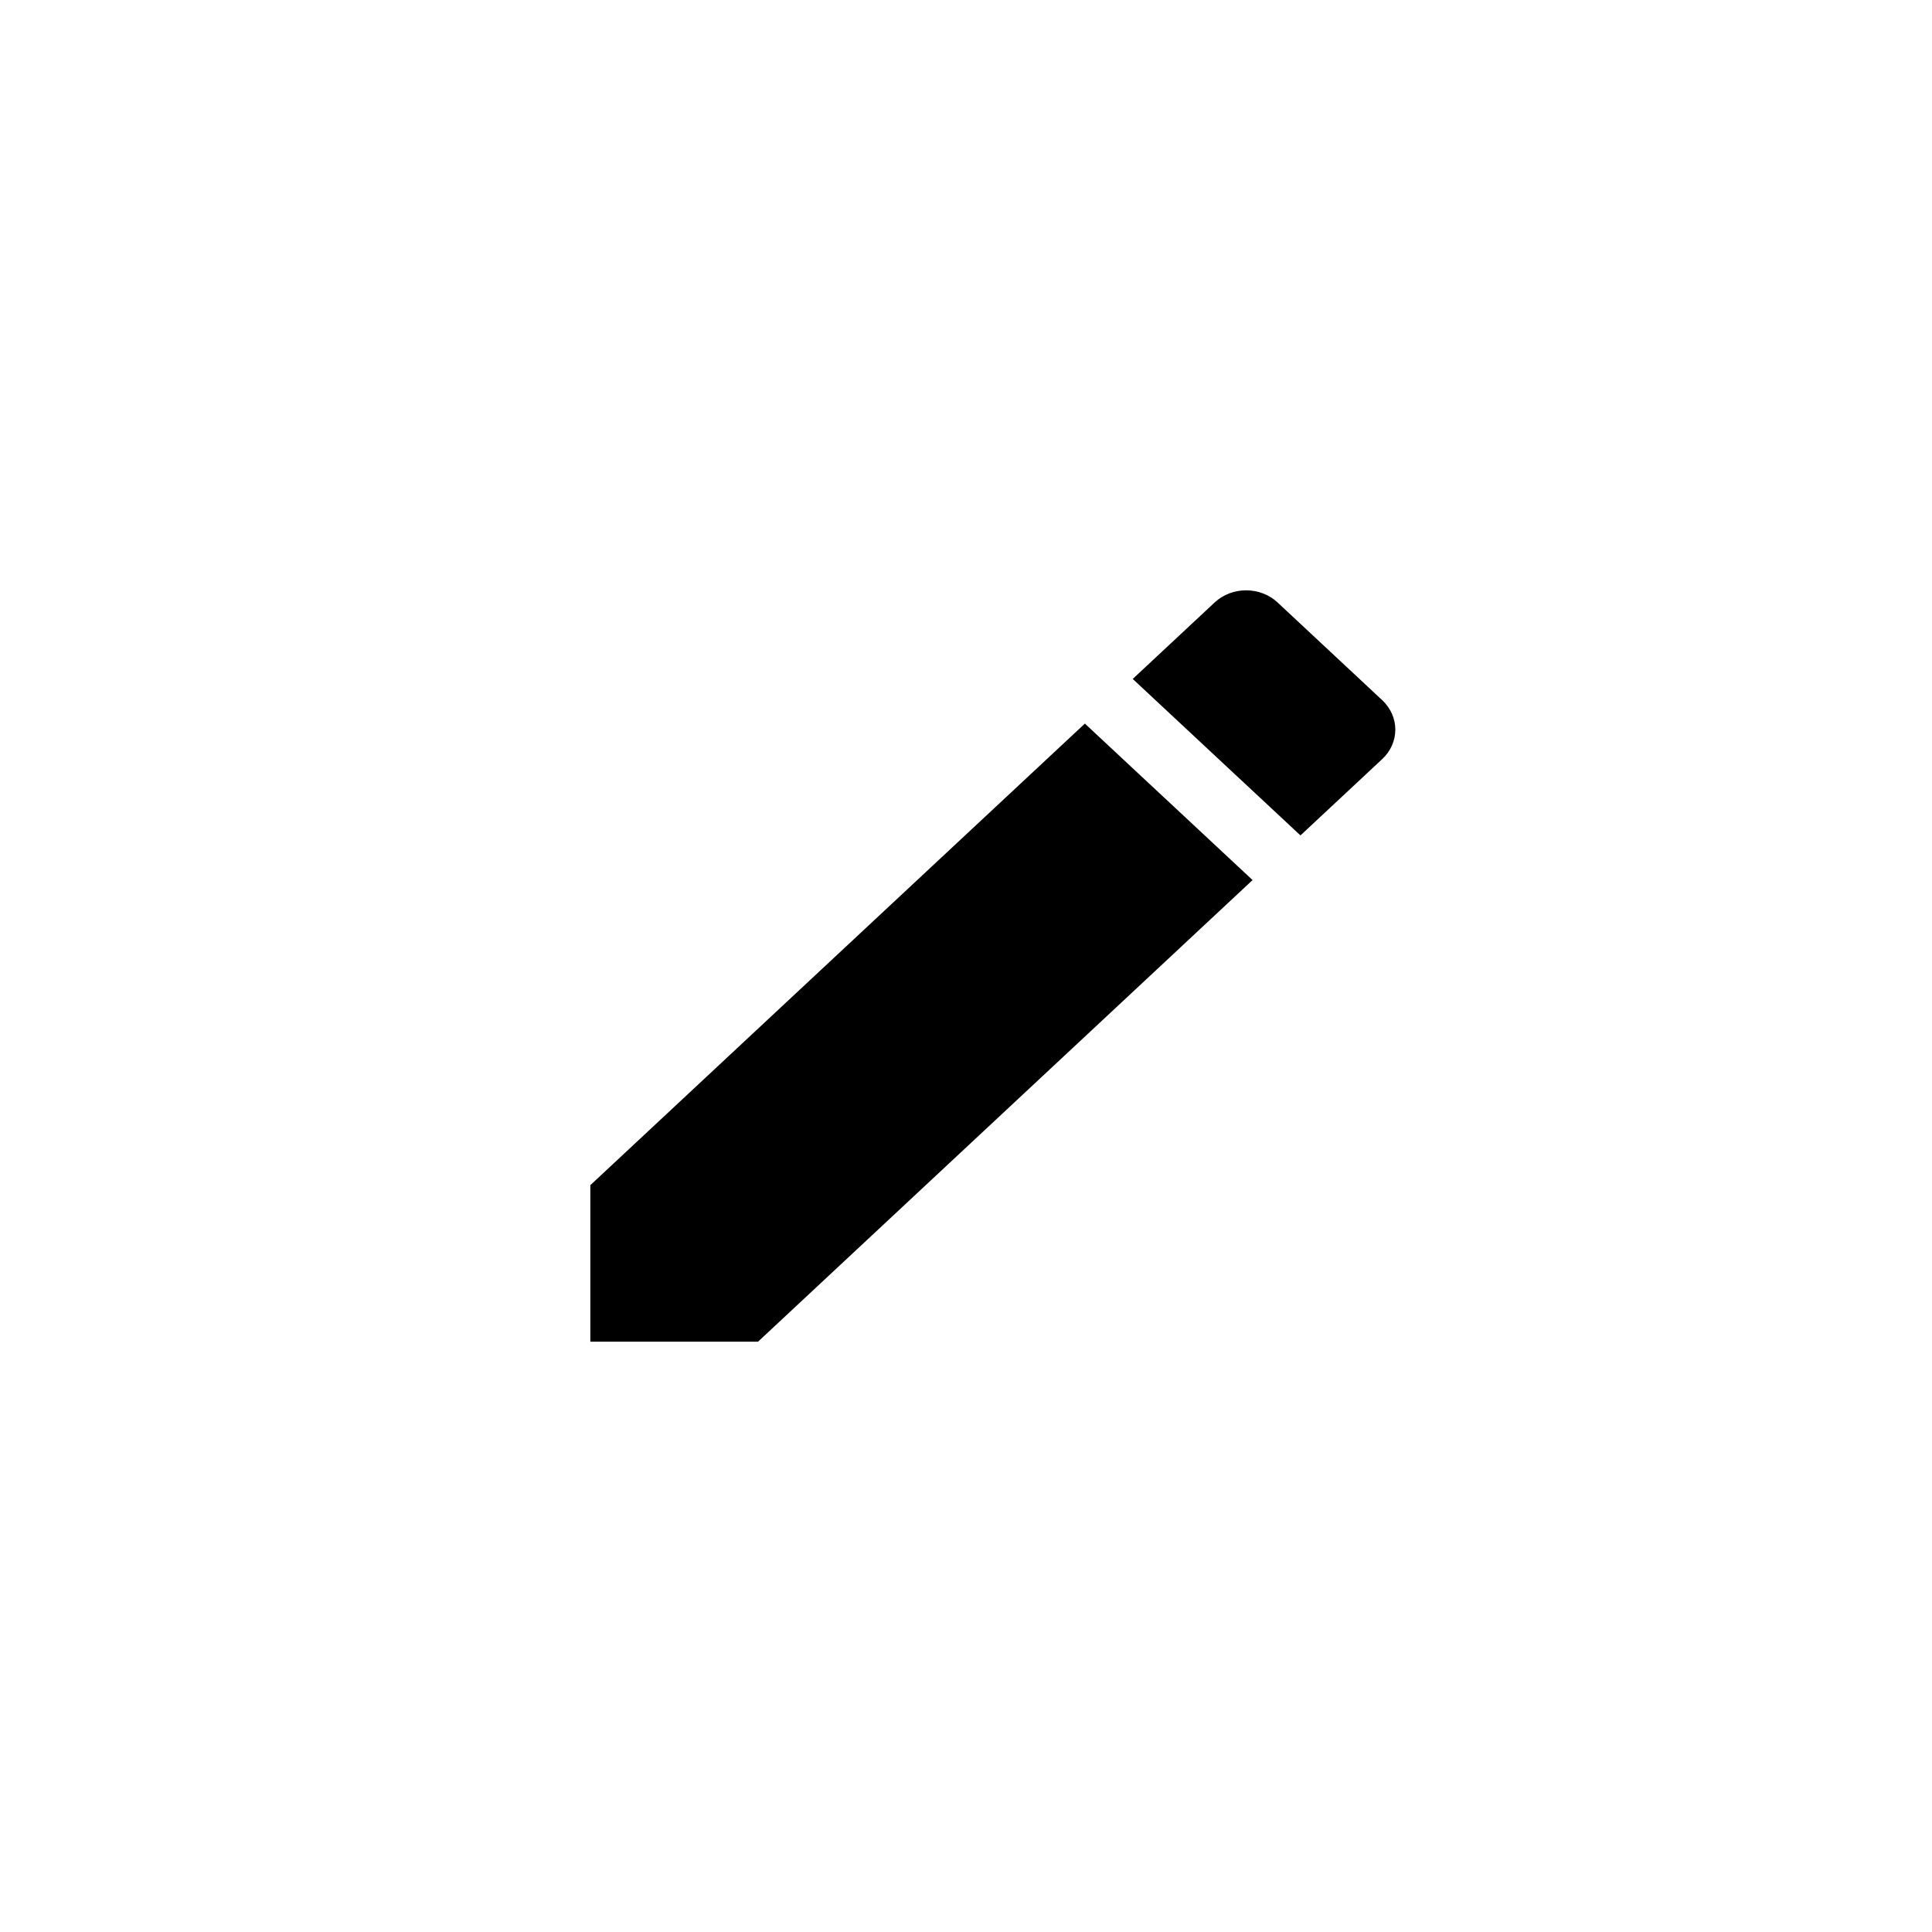
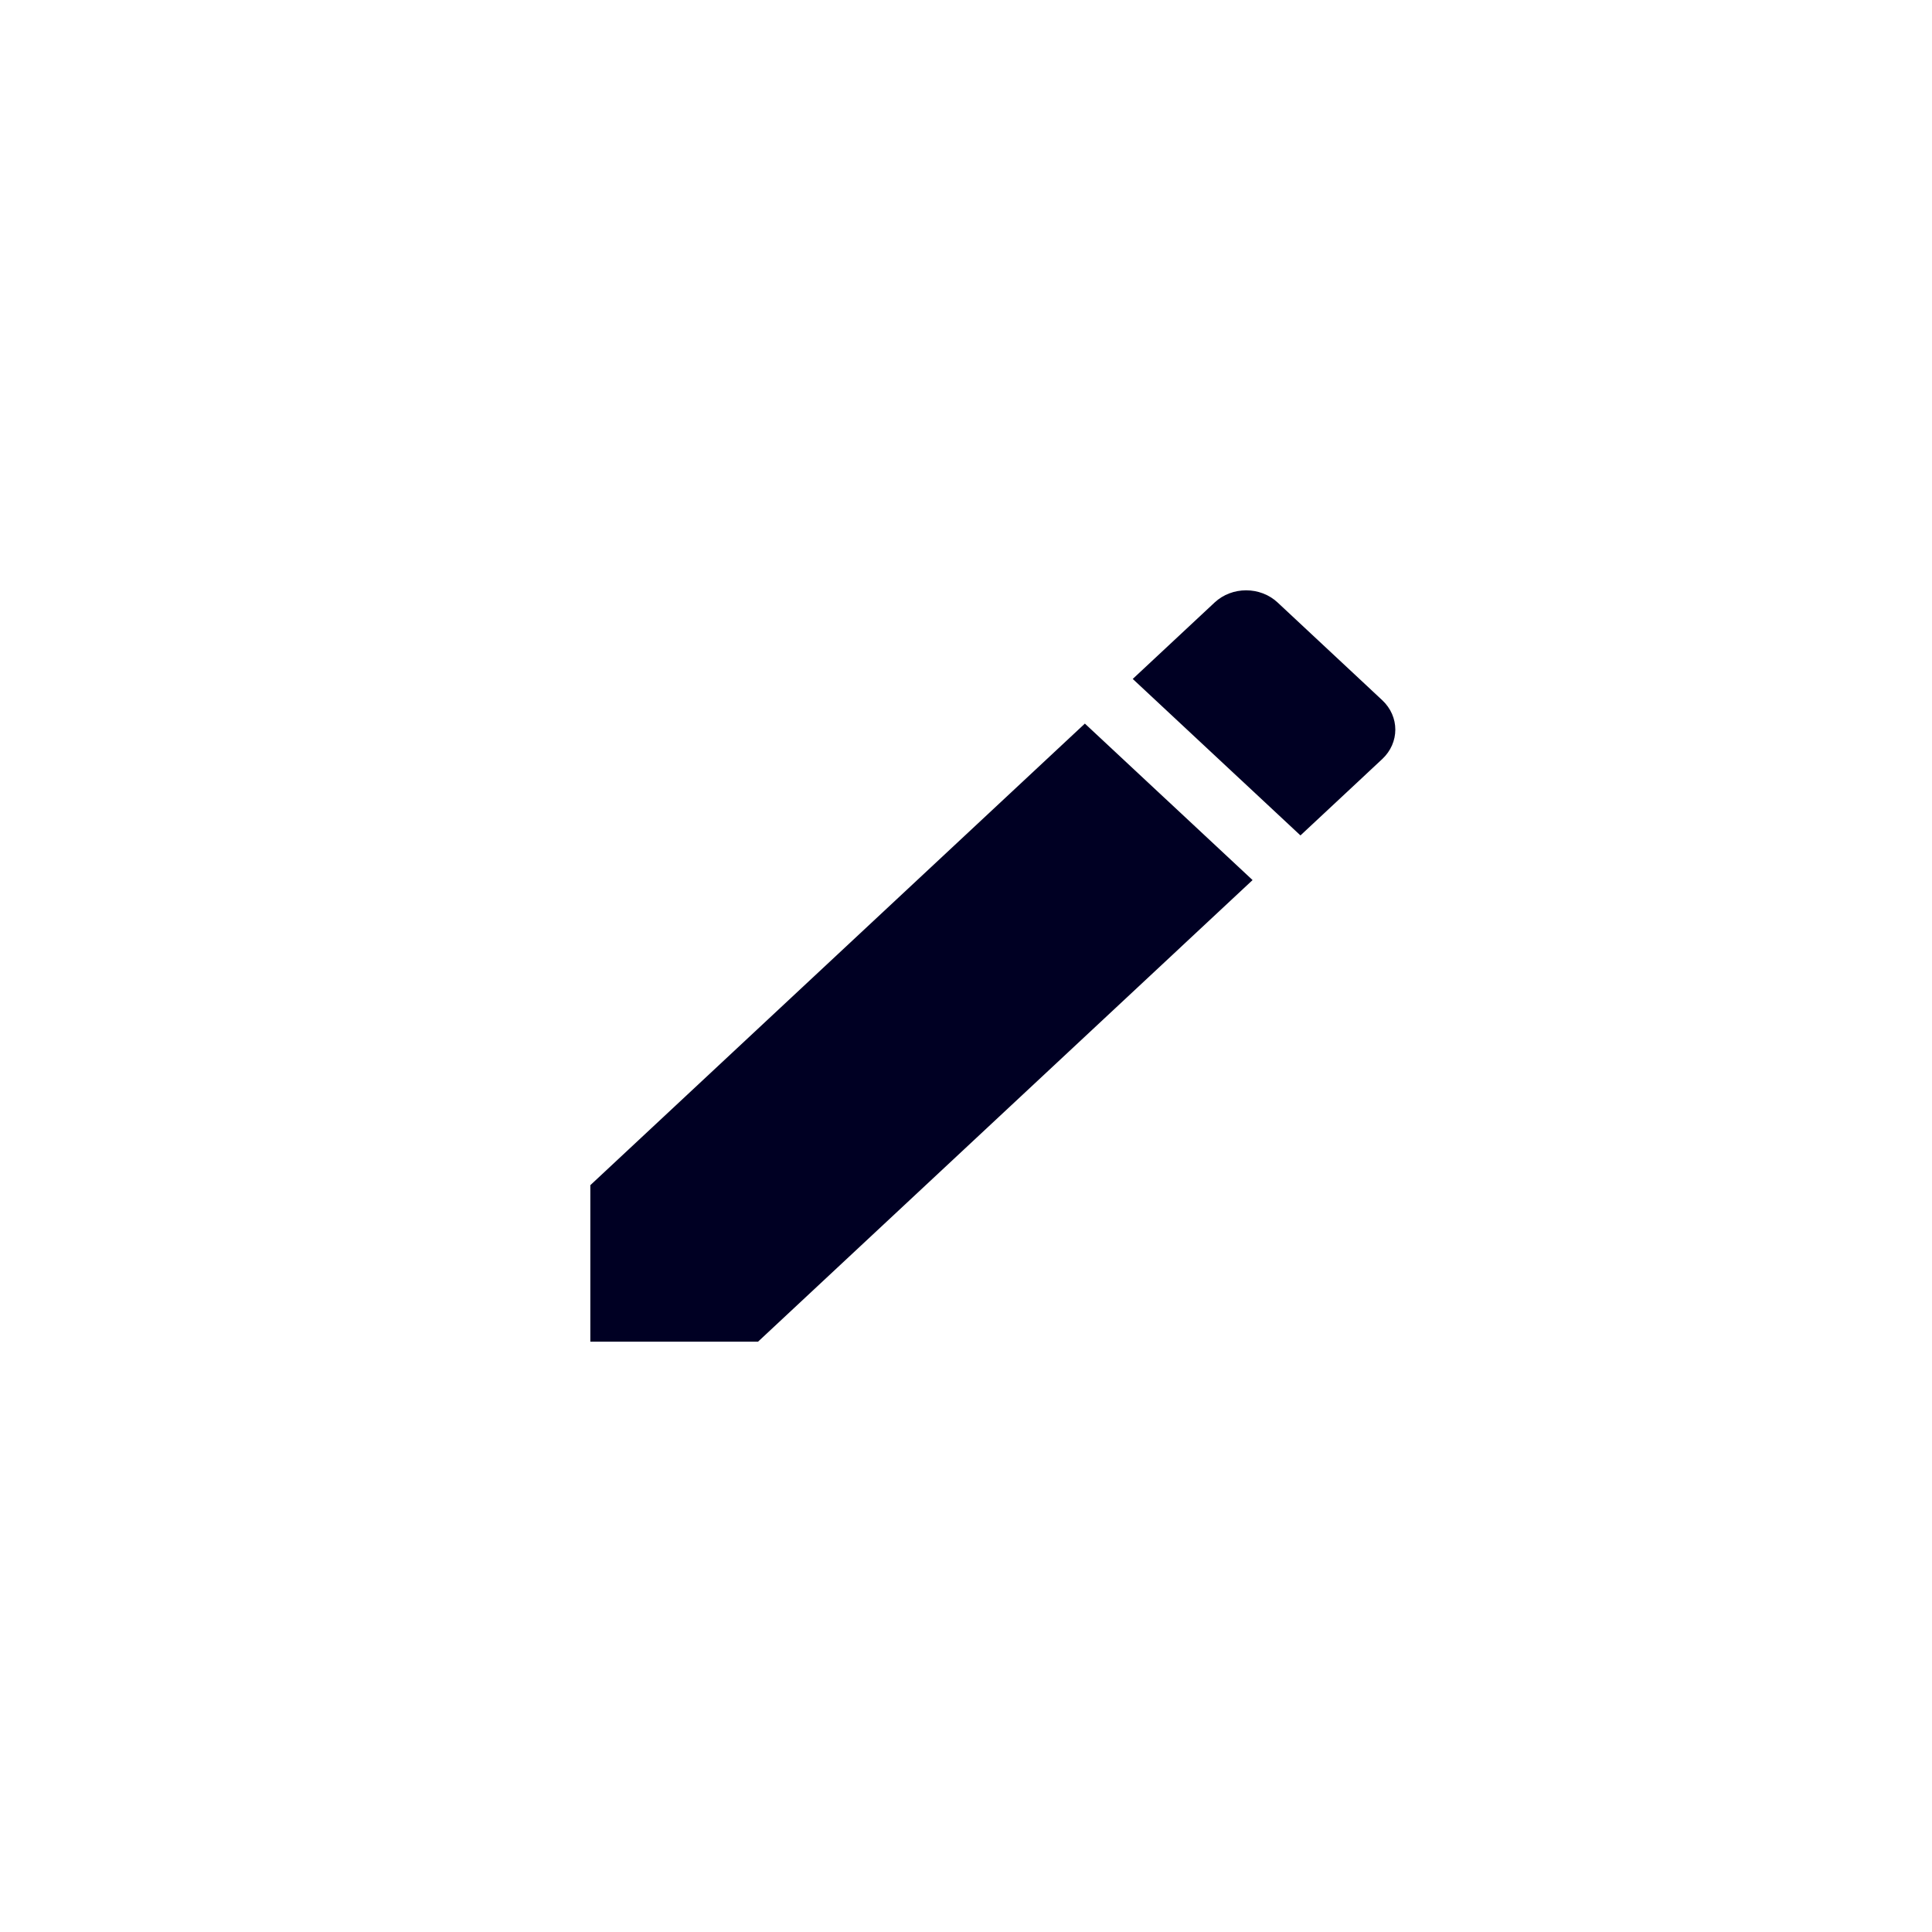
<svg xmlns="http://www.w3.org/2000/svg" width="36" height="36" viewBox="0 0 36 36" fill="none">
-   <path fill-rule="evenodd" clip-rule="evenodd" d="M25.756 13.047C26.081 13.351 26.081 13.84 25.756 14.144L24.232 15.567L21.107 12.651L22.632 11.227C22.957 10.924 23.482 10.924 23.807 11.227L25.756 13.047ZM11 25V22.084L20.215 13.483L23.34 16.399L14.125 25H11Z" fill="currentColor" />
+   <path fill-rule="evenodd" clip-rule="evenodd" d="M25.756 13.047C26.081 13.351 26.081 13.84 25.756 14.144L24.232 15.567L21.107 12.651L22.632 11.227C22.957 10.924 23.482 10.924 23.807 11.227L25.756 13.047ZM11 25V22.084L20.215 13.483L23.34 16.399L14.125 25H11Z" fill="#000023" />
</svg>
